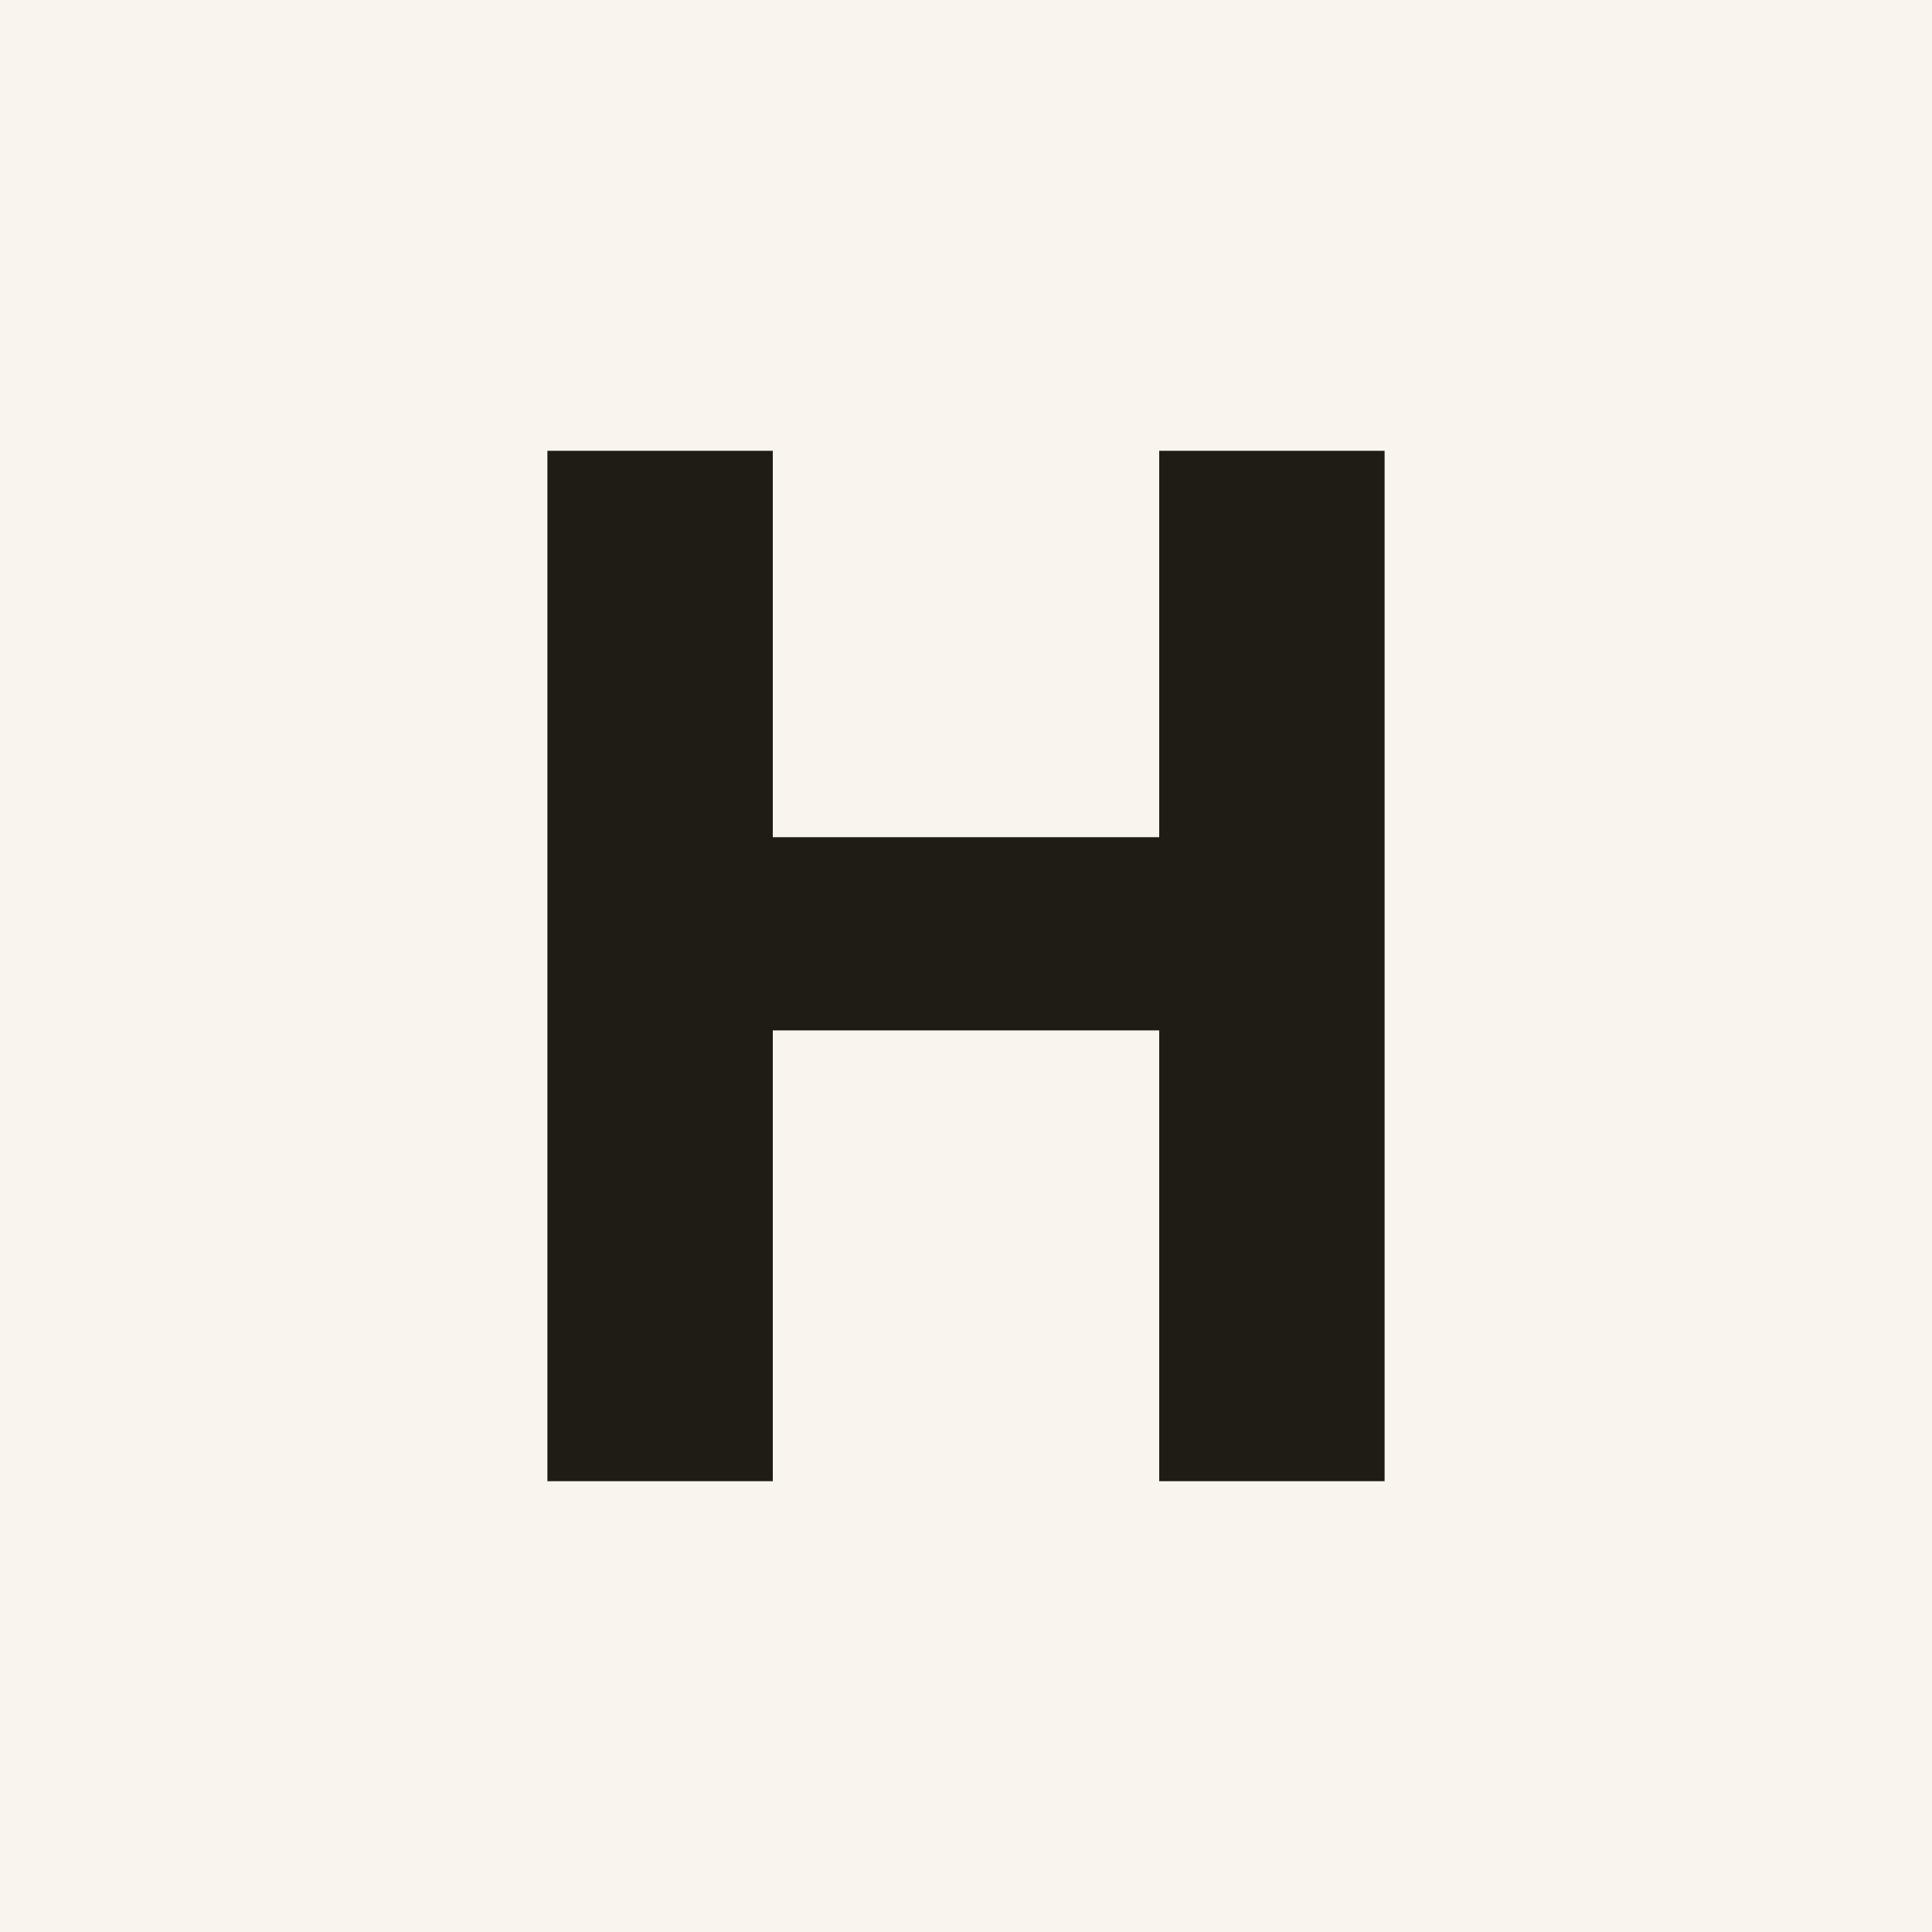
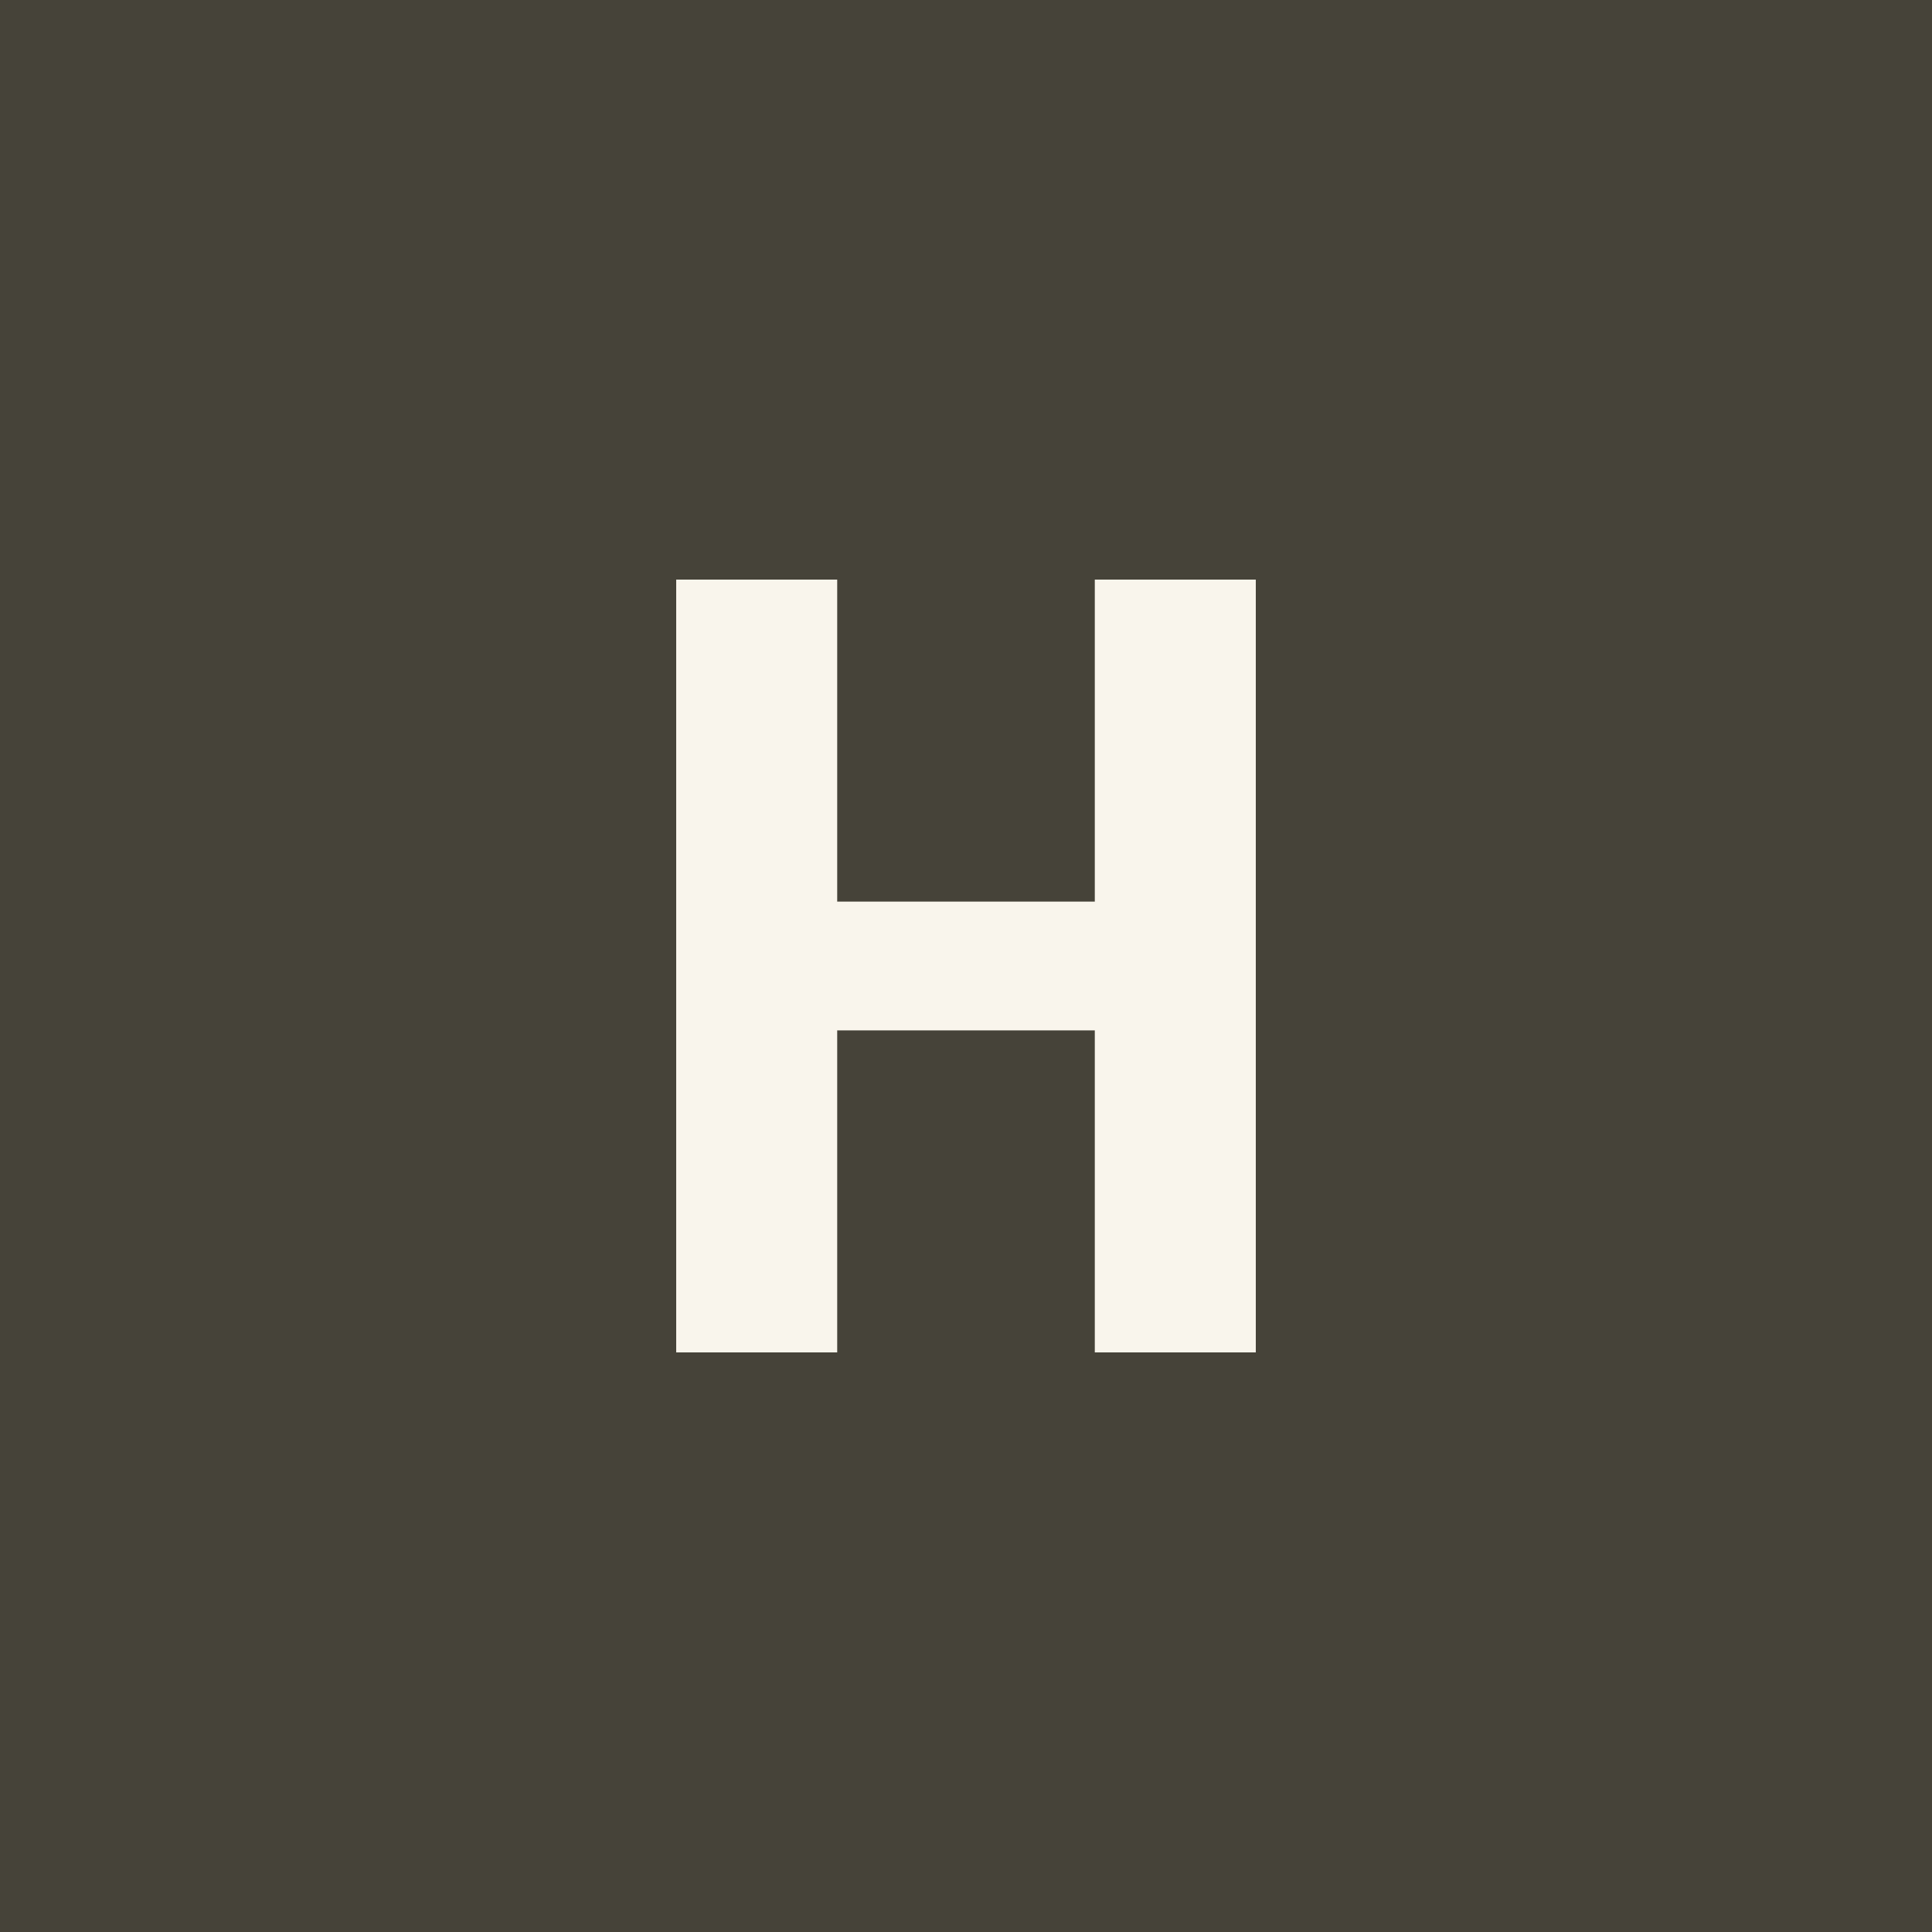
<svg xmlns="http://www.w3.org/2000/svg" height="960" viewBox="0 0 960 960" width="960">
-   <rect fill="#f9f5ec" height="1024" width="1024" x="-32" y="-32" />
-   <path d="M 272,224 V 736 H 384 V 512 H 576 V 736 H 688 V 224 H 576 V 416 H 384 V 224 Z" fill="#1f1c14" />
+   <rect fill="#464339" height="1024" width="1024" x="-32" y="-32" />
+   <path d="m 336,288 v 384 h 80 V 512 h 128 v 160 h 80 V 288 H 544 V 448 H 416 V 288 Z" fill="#f9f5ec" />
</svg>
